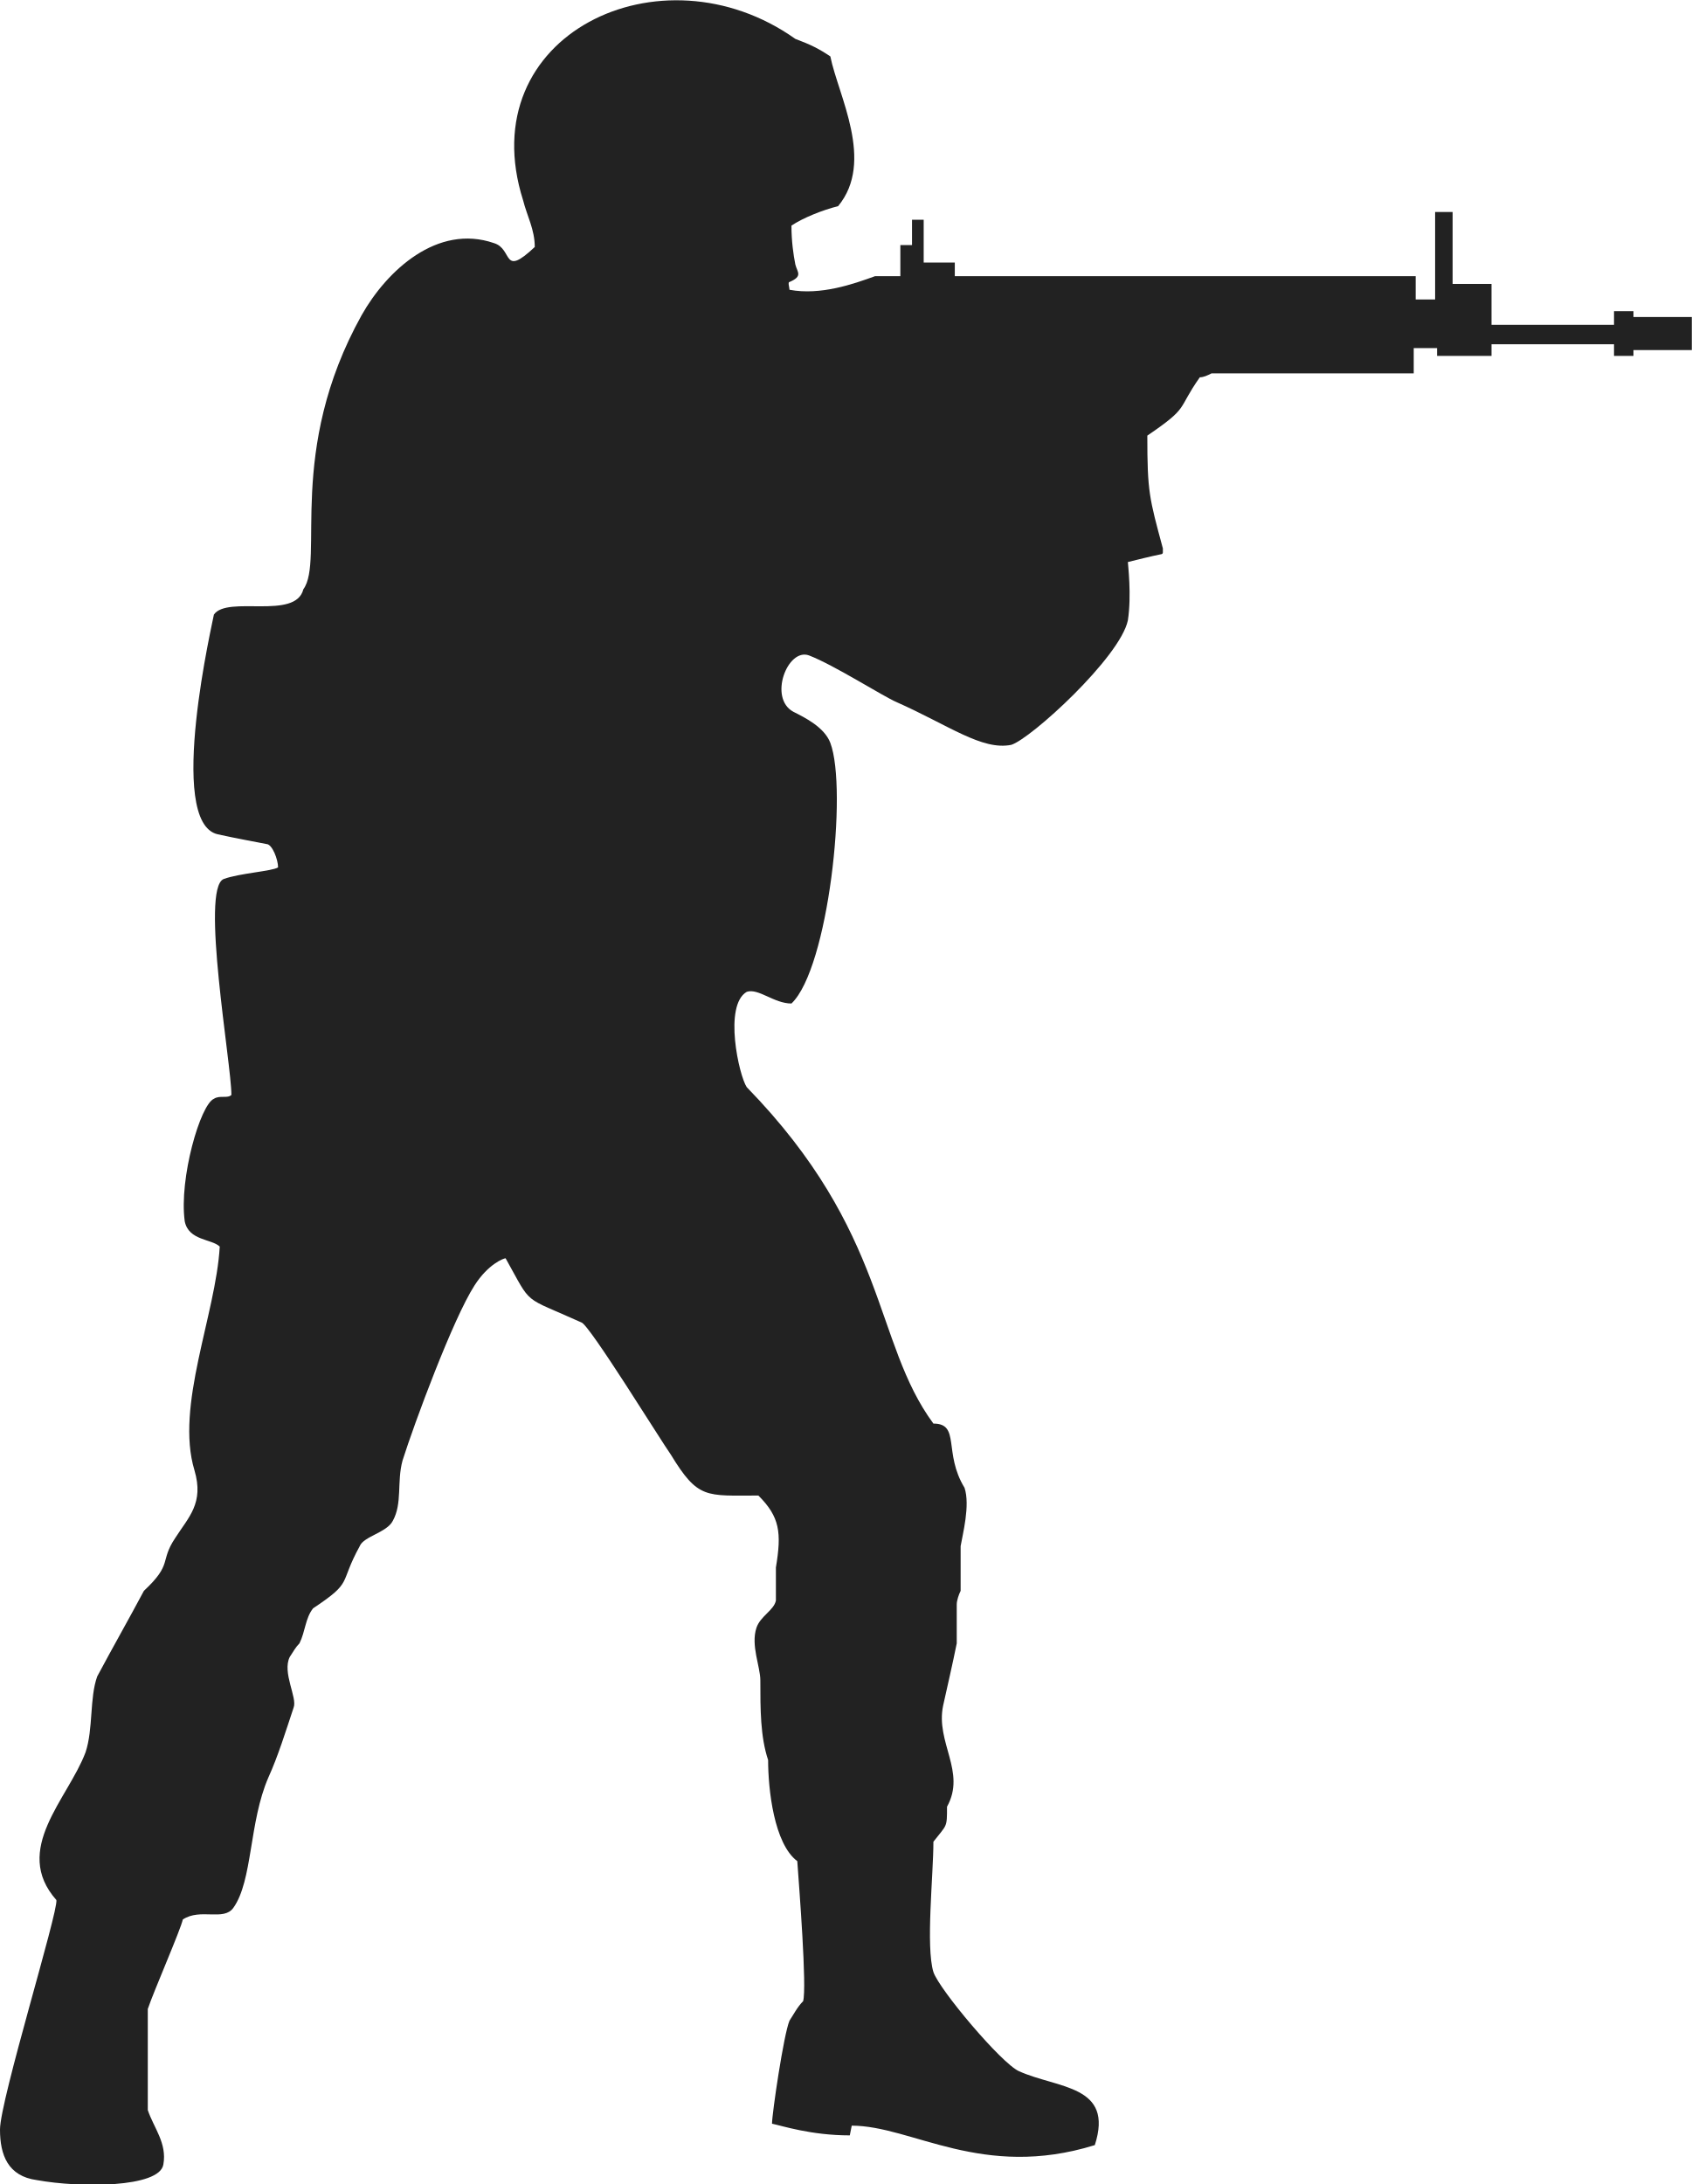
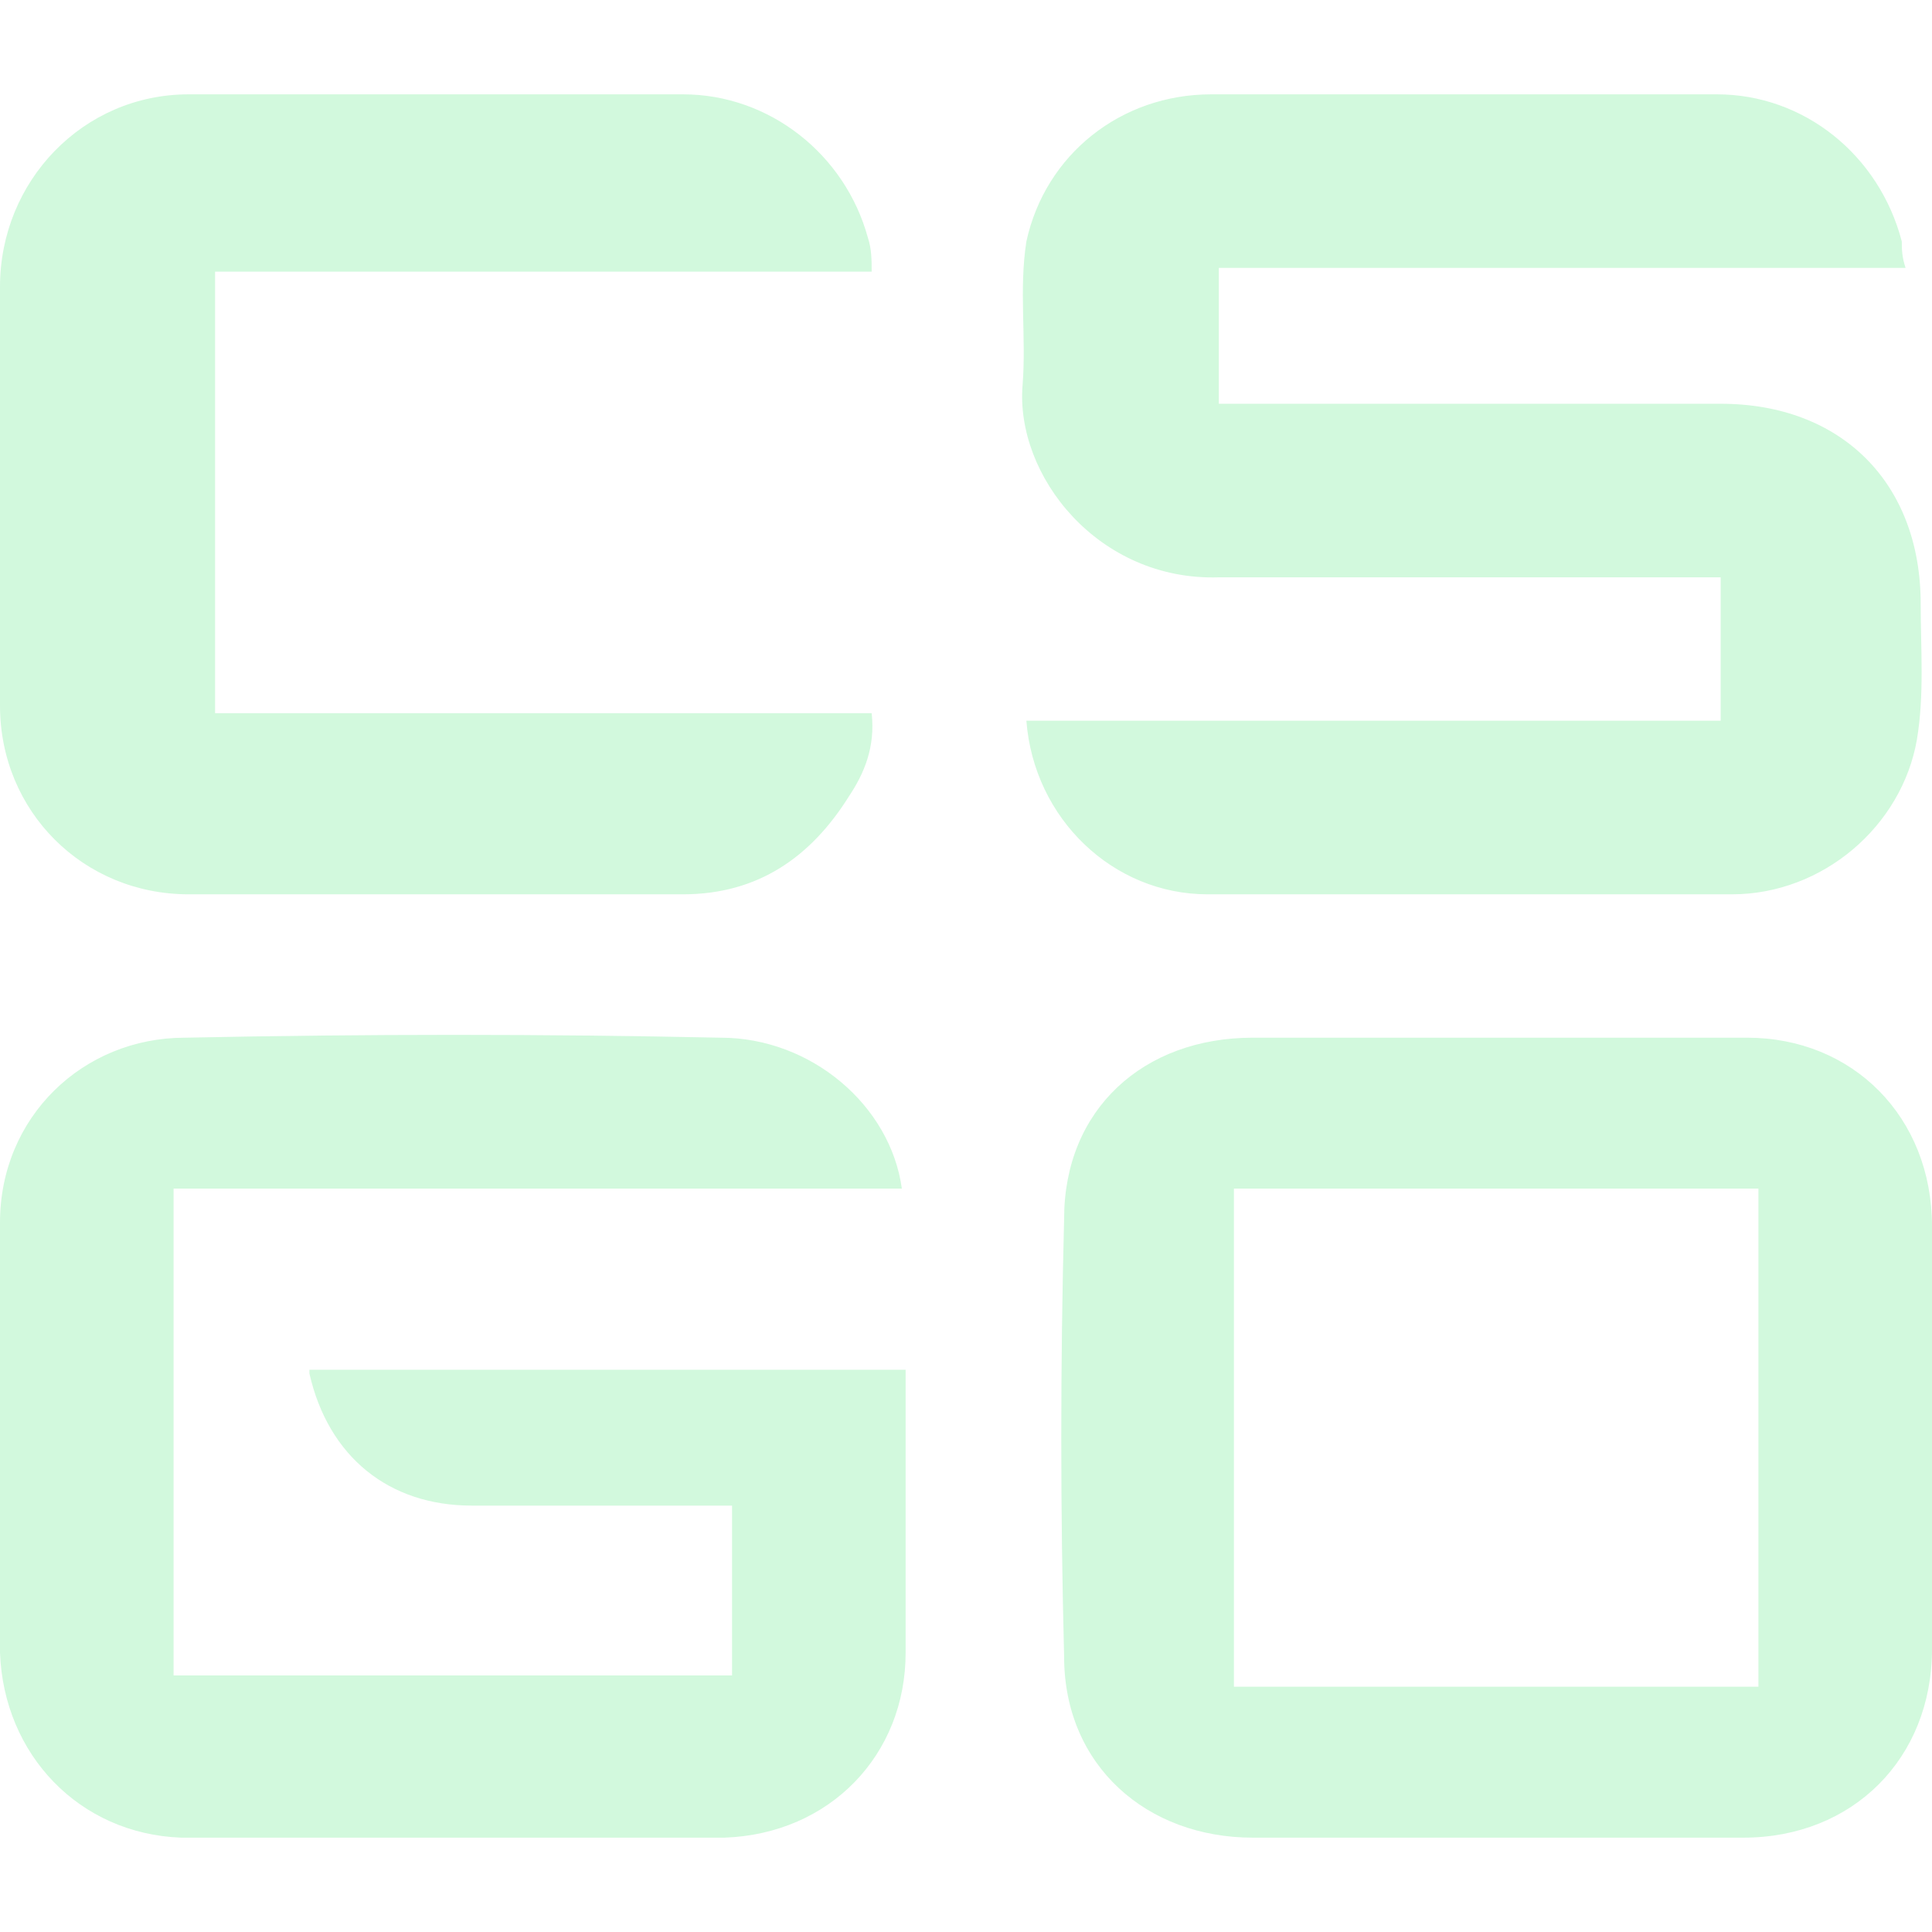
- <svg xmlns="http://www.w3.org/2000/svg" version="1.1" id="Layer_1" x="0px" y="0px" viewBox="-162 150.7 87 112.3" enable-background="new -162 150.7 87 112.3" xml:space="preserve">
-   <path fill="#222222" d="M-107.9,173.8h-3.2v-0.6c0.9,0,1.4-0.2,1-0.9c-0.6-1.2,2-1.1,2.4-0.9C-107.1,171.9-107.5,173.2-107.9,173.8  L-107.9,173.8z M-112.3,174.6h3.9c-0.4,0.7-1.6,2.9-2.4,2.9C-111.2,177-112.2,175.6-112.3,174.6L-112.3,174.6z M-99.7,169.9  c-0.2,0.1-0.4,0.2-0.6,0.2c-1.2,1.7-0.5,1.5-2.7,3c0,2.9,0.1,3.2,0.8,5.8c0,0.1,0,0.1,0,0.2c0,0.1-0.1,0.1-0.1,0.1  c-0.5,0.1-1.3,0.3-1.7,0.4c0,0.1,0.2,1.7,0,3c-0.4,1.9-5,6.1-6,6.4c-1.5,0.3-3.2-1-5.9-2.2c-0.7-0.3-3.2-1.9-4.5-2.4  c-1.1-0.4-2.1,2.2-0.8,2.9c0.6,0.3,1.6,0.8,1.9,1.6c0.9,2.4-0.1,11.6-2,13.4c-0.9,0-1.7-0.8-2.3-0.6c-1.2,0.7-0.4,4.3,0,4.9  c7.3,7.5,6.5,13.1,9.6,17.3c1.4,0,0.5,1.5,1.6,3.3c0.3,0.9-0.1,2.4-0.2,3c0,0.8,0,1.5,0,2.3c-0.1,0.2-0.2,0.5-0.2,0.7  c0,0.7,0,1.3,0,2c-0.2,1-0.5,2.3-0.7,3.2c-0.4,1.9,1.2,3.4,0.2,5.2c0,1.1,0,0.9-0.7,1.8c0,1.7-0.4,5.4,0,6.7  c0.3,0.9,3.5,4.7,4.4,5.1c2,0.9,4.9,0.7,3.9,3.8c-5.8,1.8-9.4-1-12.5-1l-0.1,0.5c-2,0-3.5-0.5-4-0.6c0-0.5,0.6-4.6,0.9-5.3  c0.2-0.3,0.4-0.7,0.7-1c0.2-0.7-0.2-5.8-0.3-7.2c-1.2-0.9-1.5-3.7-1.5-5.2c-0.4-1.2-0.4-2.6-0.4-4.1c0-0.7-0.5-1.8-0.2-2.7  c0.2-0.6,0.9-0.9,1-1.4c0-0.6,0-1.1,0-1.7c0.3-1.8,0.2-2.6-0.9-3.7c-2.7,0-3.1,0.2-4.5-2.1c-0.5-0.7-4.2-6.7-4.6-6.8  c-3.1-1.4-2.5-0.8-3.9-3.3c-0.1,0-0.9,0.3-1.6,1.4c-1.1,1.7-3.1,7.1-3.7,9c-0.3,1.1,0,2.2-0.5,3.1c-0.3,0.6-1.5,0.8-1.7,1.3  c-1.1,2-0.3,1.8-2.4,3.2c-0.4,0.5-0.4,1.2-0.7,1.8c-0.2,0.2-0.3,0.4-0.5,0.7c-0.4,0.8,0.4,2.1,0.2,2.6c-0.4,1.2-0.8,2.5-1.3,3.6  c-1,2.3-0.8,5.3-1.8,6.7c-0.5,0.7-1.7,0-2.6,0.6c-0.1,0.5-1.5,3.7-1.8,4.6c0,1.7,0,3.4,0,5.2c0.3,0.9,1,1.7,0.8,2.8  c-0.2,1.2-4.3,1.2-6.5,0.8c-1.5-0.2-1.9-1.3-1.9-2.6c0-1.5,3-11.2,2.9-11.8c-2.3-2.6,0.6-5.2,1.5-7.6c0.4-1.2,0.2-2.8,0.6-3.9  c0.8-1.5,1.6-2.9,2.4-4.4c1.5-1.4,0.8-1.5,1.6-2.7c0.7-1.1,1.5-1.8,1-3.5c-1-3.3,1.1-8,1.3-11.5c-0.4-0.4-1.6-0.3-1.8-1.3  c-0.3-2.2,0.8-6,1.5-6.3c0.3-0.2,0.7,0,0.9-0.2c0-1.6-1.6-10.6-0.4-11.1c0.8-0.3,2.5-0.4,2.8-0.6c0-0.4-0.3-1.2-0.6-1.2  c-0.5-0.1-1.6-0.3-2.5-0.5c-2.7-0.6-0.2-11.2-0.2-11.3c0.7-1,4.2,0.3,4.6-1.3c1.1-1.5-0.9-7.1,3-14.1c1.3-2.3,3.9-4.7,6.8-3.7  c1,0.3,0.4,1.8,2.1,0.2c0-0.9-0.4-1.6-0.6-2.4c-2.7-8.5,7.1-13.2,14-8.3c0.8,0.3,1.2,0.5,1.8,0.9c0.4,2,2.3,5.4,0.4,7.7  c-0.8,0.2-1.8,0.6-2.4,1c0,0.8,0.1,1.5,0.2,2c0.1,0.4,0.4,0.6-0.3,0.9c-0.1,0,0,0.3,0,0.4c1.6,0.3,3.3-0.3,4.4-0.7h1.3v-1.6h0.3h0.3  V162h0.6v2.2h1.6v0.7h23.7v1.2h1v-4.5h0.9v3.7h2v2.1h6.3v-0.7h1v0.3h3v1.7h-3v0.3h-1v-0.6h-6.3v0.6c-0.9,0-1.8,0-2.8,0v-0.4h-1.2  v1.3H-99.7L-99.7,169.9z" />
+ <svg xmlns="http://www.w3.org/2000/svg" version="1.1" id="Layer_1" x="0px" y="0px" viewBox="0 0 512 512" xml:space="preserve">
+   <path fill="#d2f9dd" d="m272 191c2 26 23 46 48 46 47 0 93 0 139 0 24 0 45-18 49-41 2-12 1-24 1-36 0-32-21-53-53-53-42 0-84 0-126 0l-7 0 0-36 182 0c-1-3-1-5-1-7-6-23-26-39-49-39-45 0-89 0-134 0-24 0-44 16-49 39-2 13 0 25-1 38-2 24 20 52 52 51 42 0 85 0 127 0l6 0 0 38-184 0z m-222 46c44 0 88 0 131 0 20 0 34-10 44-26 4-6 7-13 6-22l-174 0 0-117 174 0c0-3 0-6-1-9-6-22-26-38-49-38-44 0-88 0-131 0-28 0-50 23-50 51 0 37 0 74 0 111 0 28 22 50 50 50z m32 127c5 22 21 35 43 35 21 0 42 0 63 0 2 0 4 0 6 0l0 45-148 0 0-129 193 0c-3-22-24-40-48-40-47-1-94-1-142 0-27 0-49 21-49 49 0 38 0 76 0 114 1 27 21 48 48 49 48 0 96 0 144 0 28-1 48-22 48-49 0-21 0-41 0-62 0-4 0-8 0-13l-158 0z m381-89c-22 0-44 0-66 0-22 0-44 0-65 0-29 0-50 19-50 48-1 39-1 77 0 116 0 29 22 48 50 48 43 0 87 0 130 0 29 0 50-21 50-50 0-38 0-75 0-112 0-29-21-50-49-50z m3 172l-139 0 0-132 139 0z" />
</svg>
